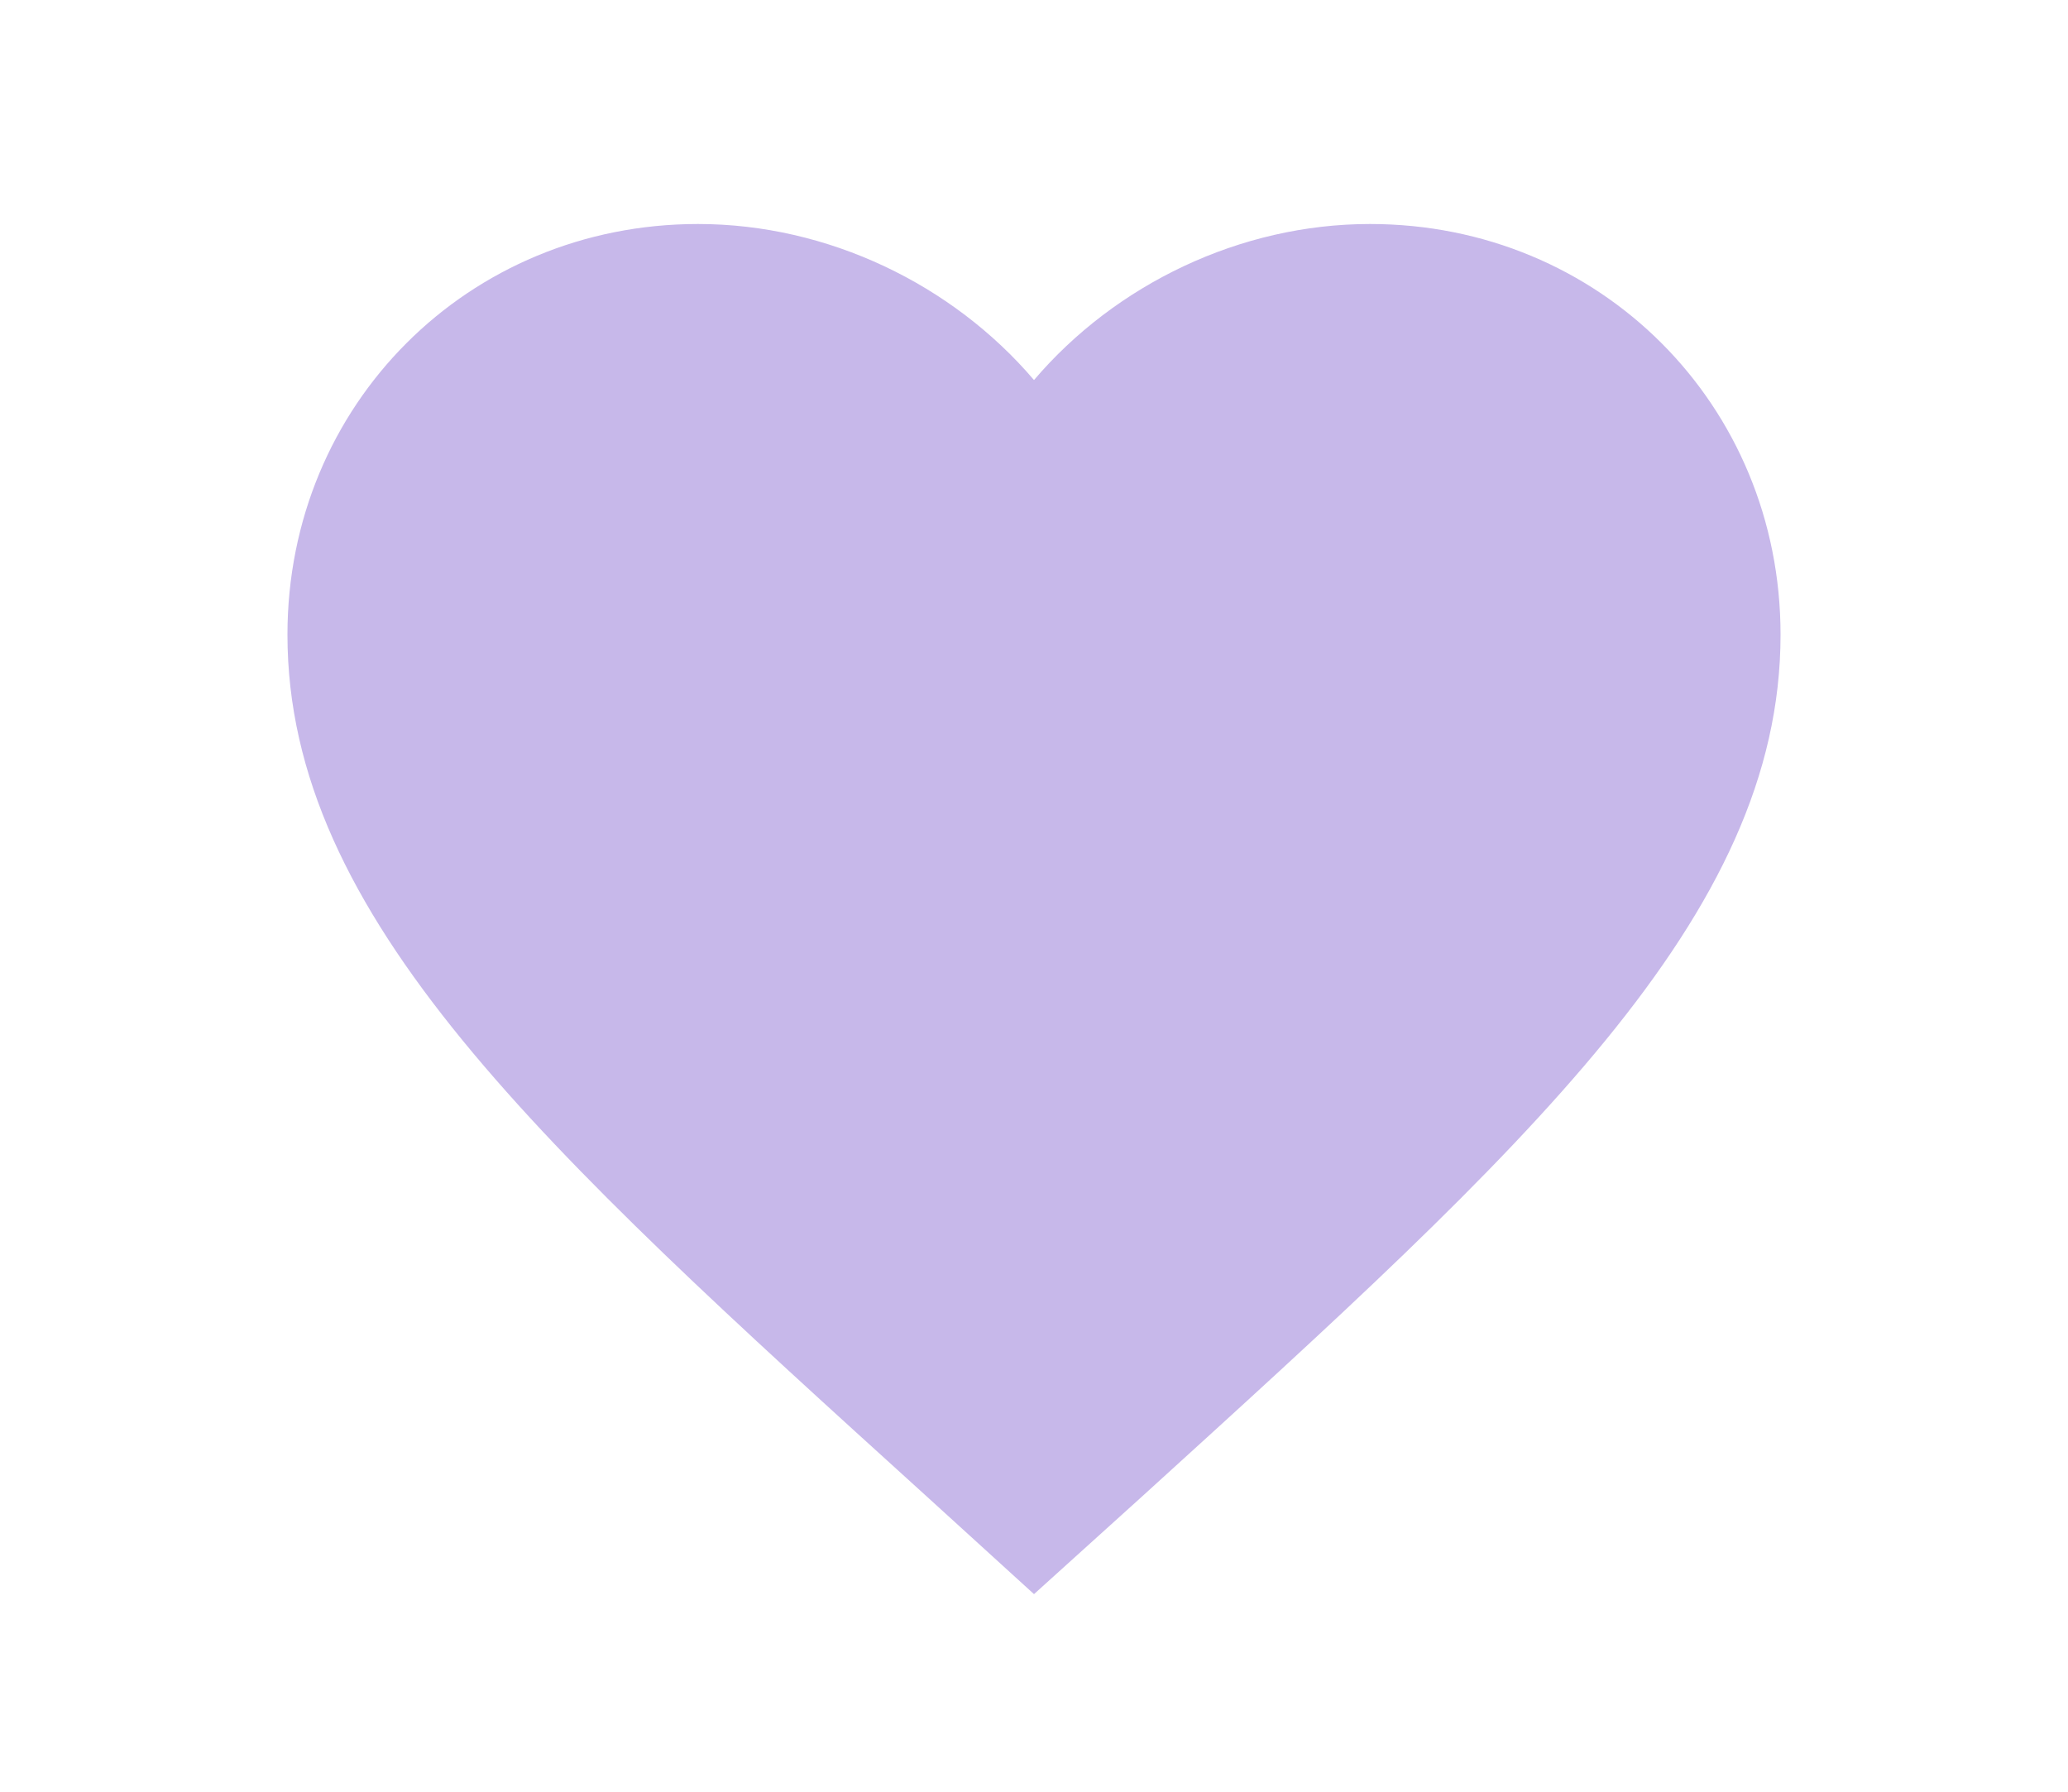
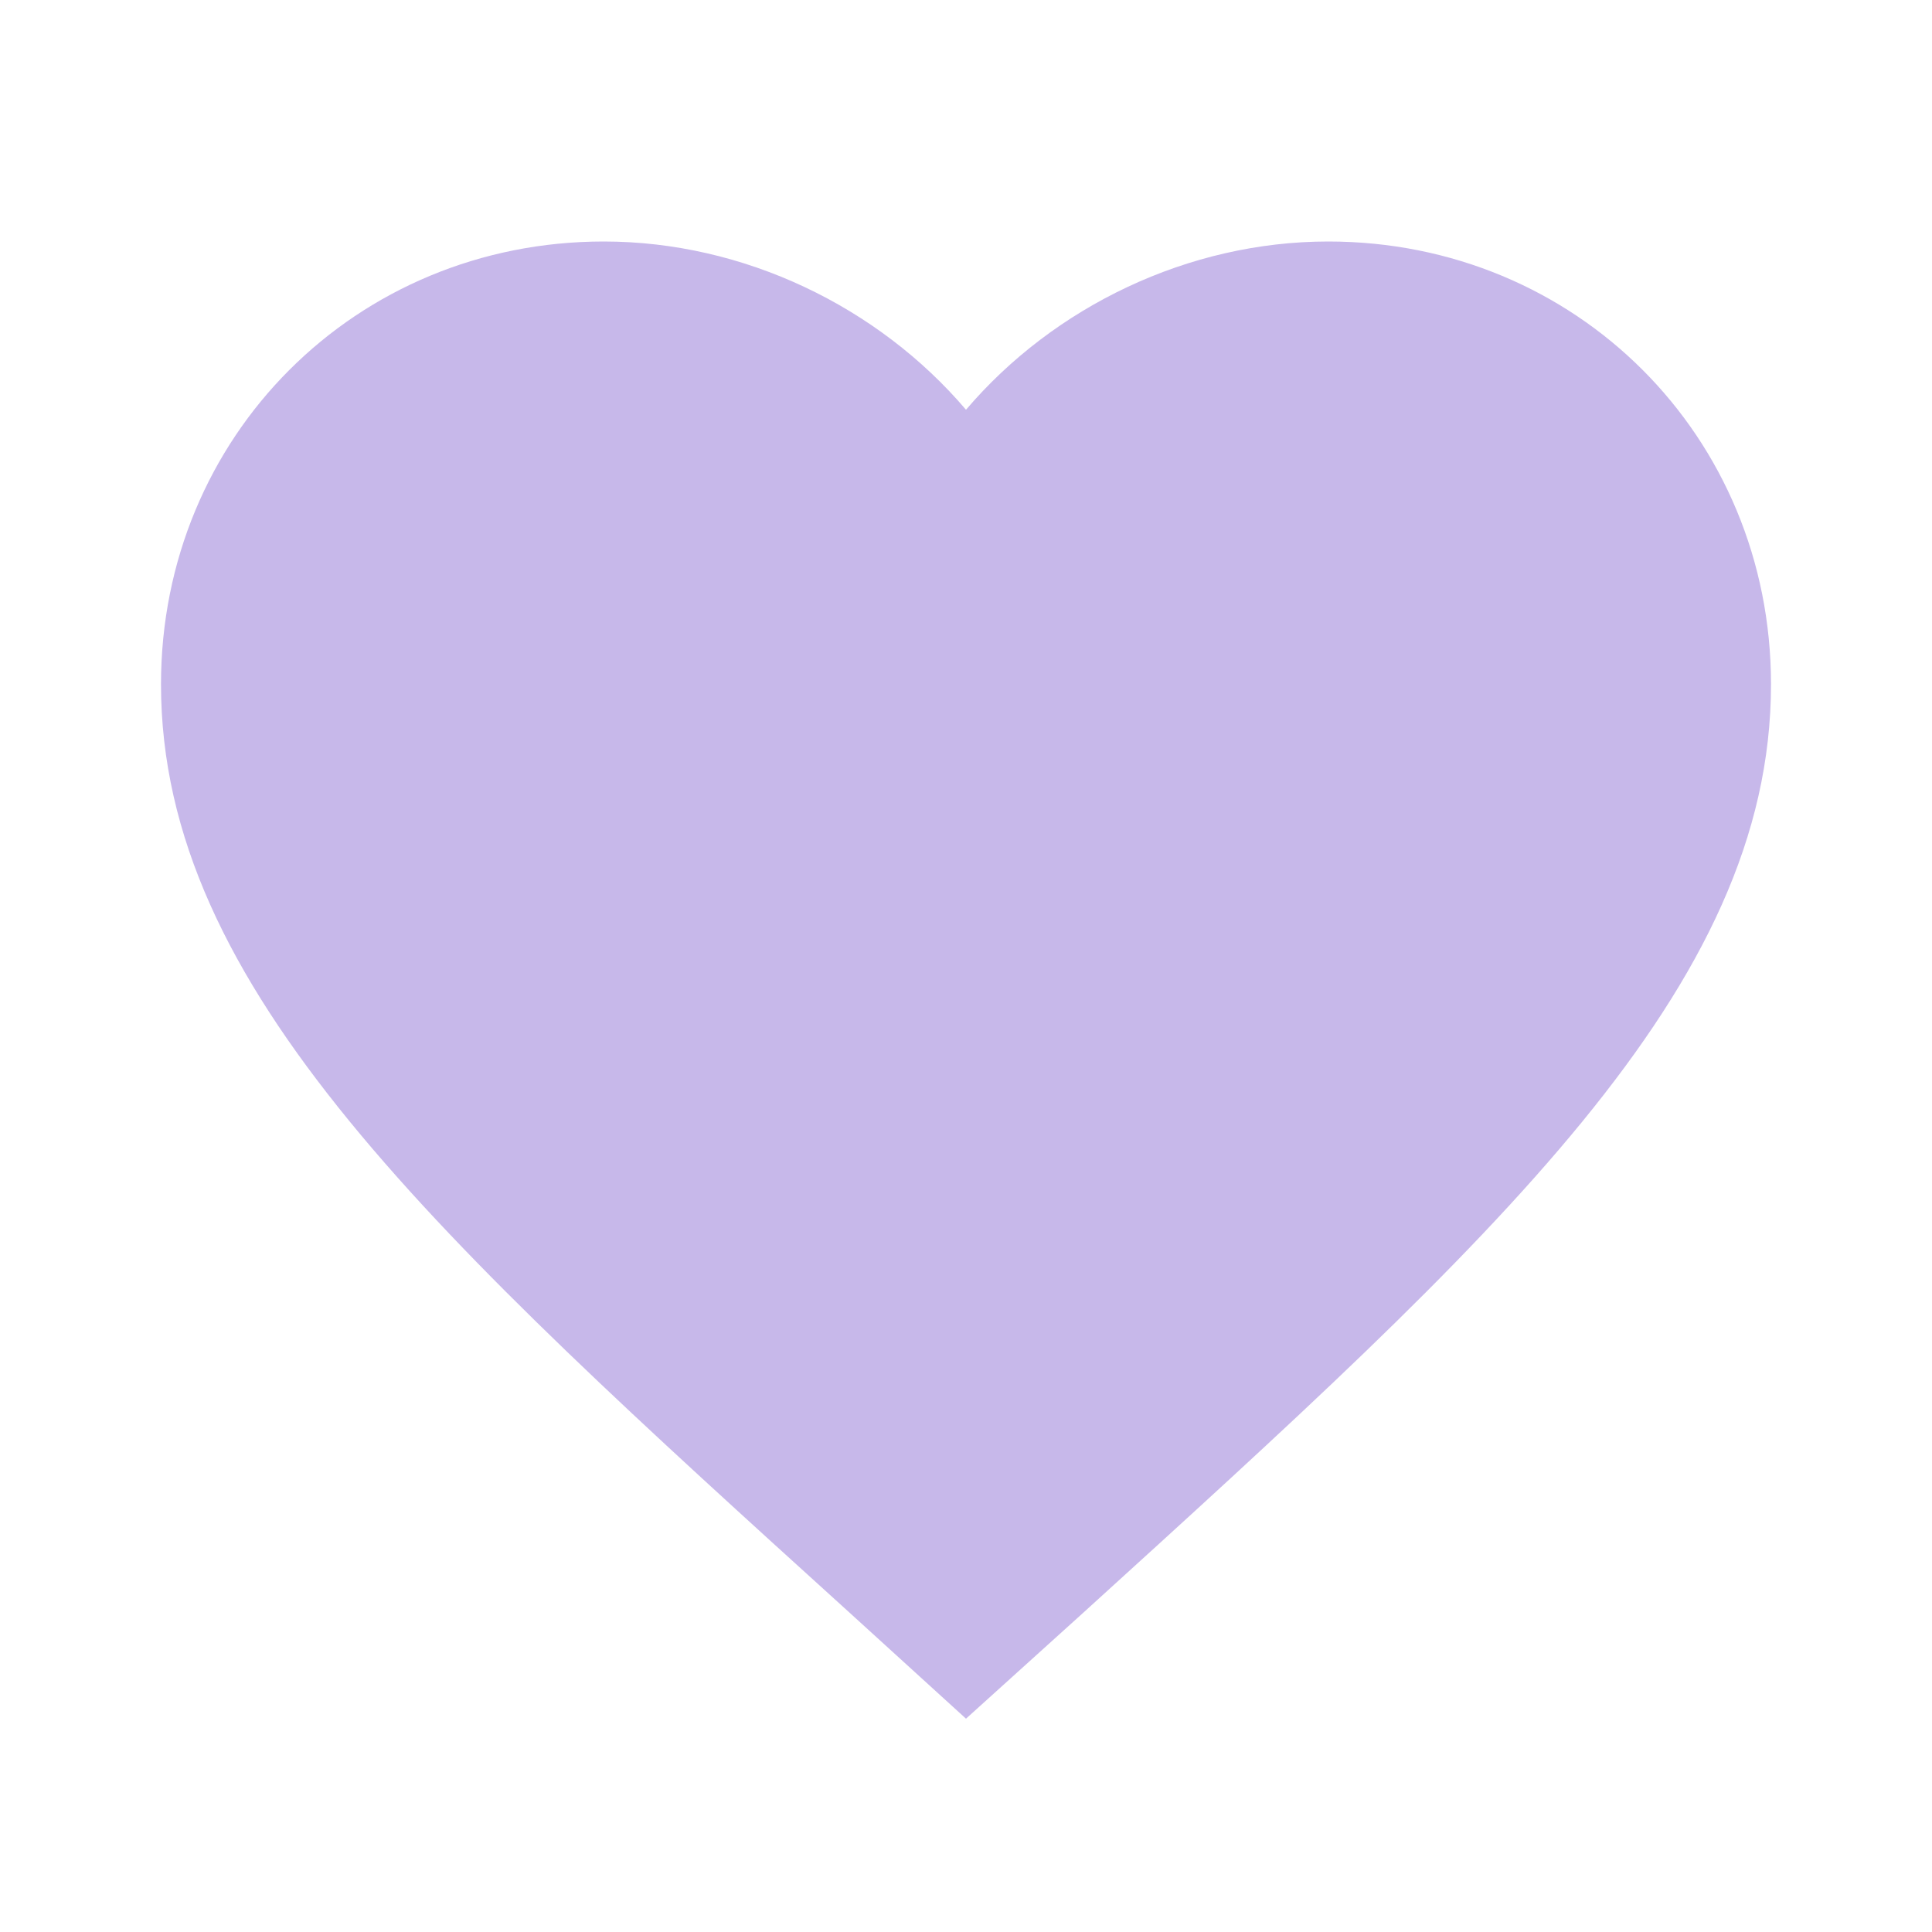
- <svg xmlns="http://www.w3.org/2000/svg" viewBox="0 0 24 24" width="839.2" height="727.08">
+ <svg xmlns="http://www.w3.org/2000/svg" viewBox="0 0 24 24" width="400" height="400">
  <path fill="#C7B8EA" d="M12 21.35l-1.45-1.32C5.4 15.36 2 12.28 2 8.5 2 5.42 4.42 3 7.5 3c1.74 0 3.41.81 4.5 2.09C13.09 3.81 14.76 3 16.5 3 19.58 3 22 5.42 22 8.5c0 3.78-3.4 6.86-8.55 11.54L12 21.35z" />
</svg>
